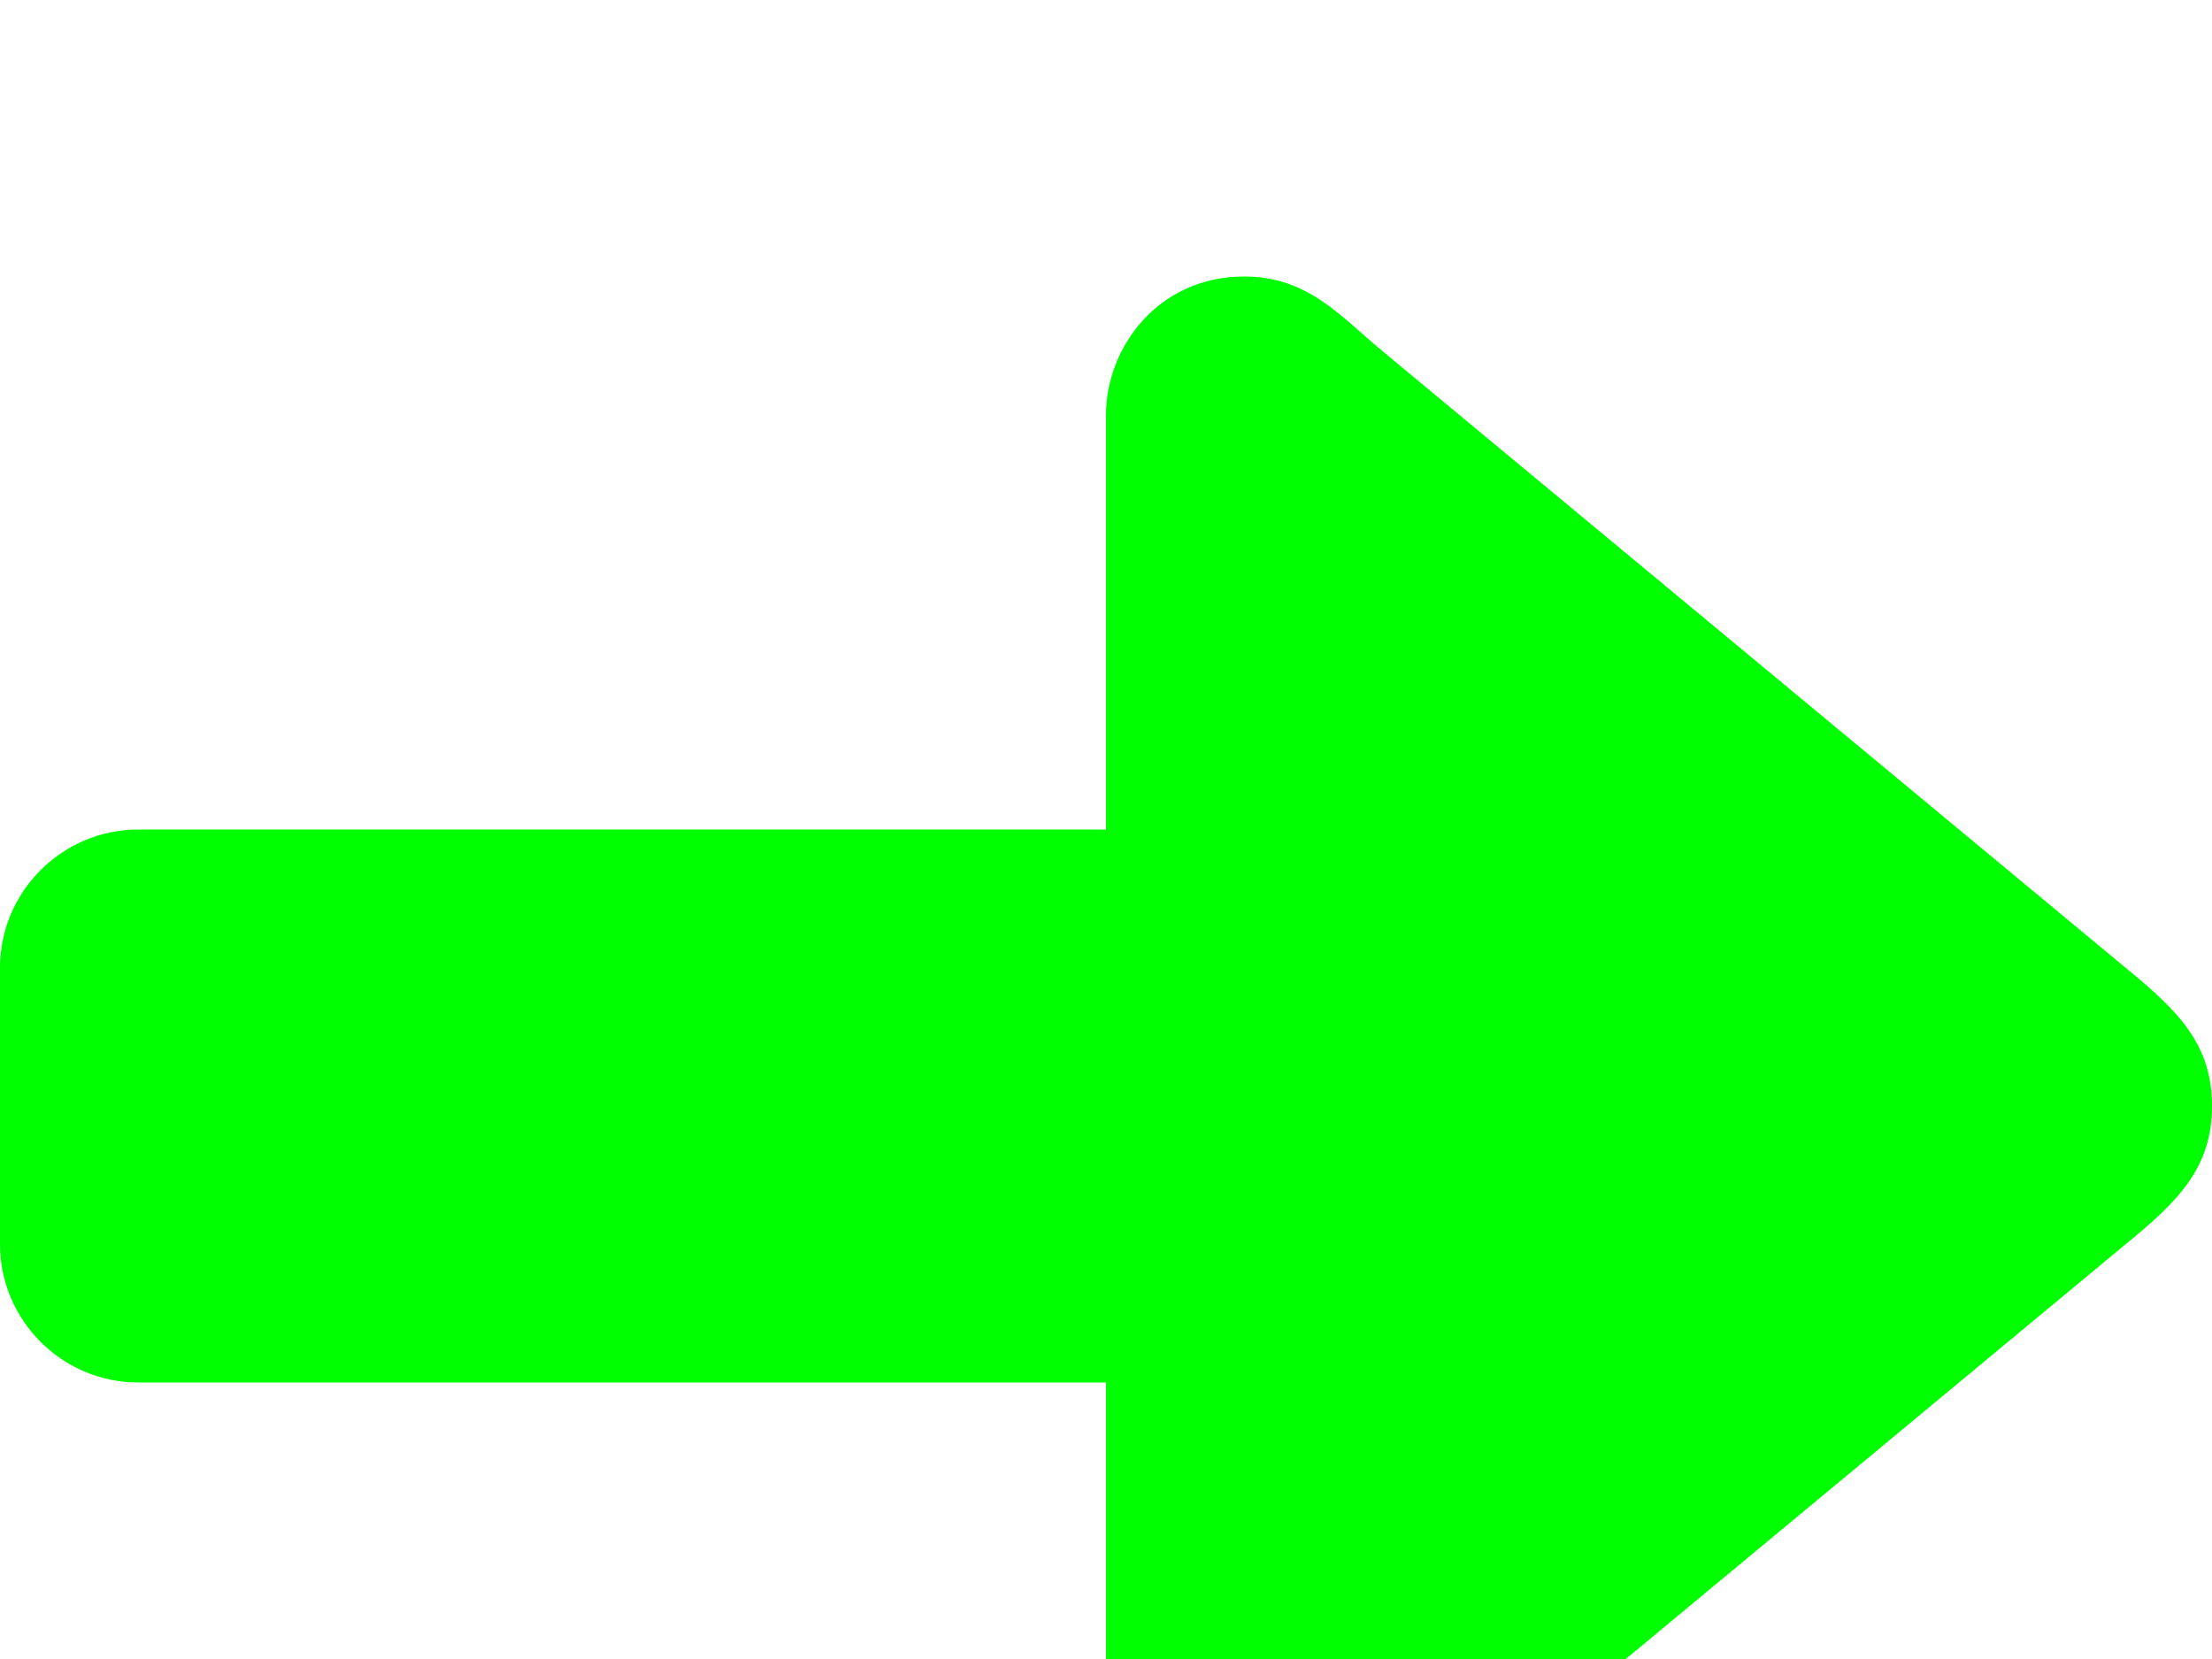
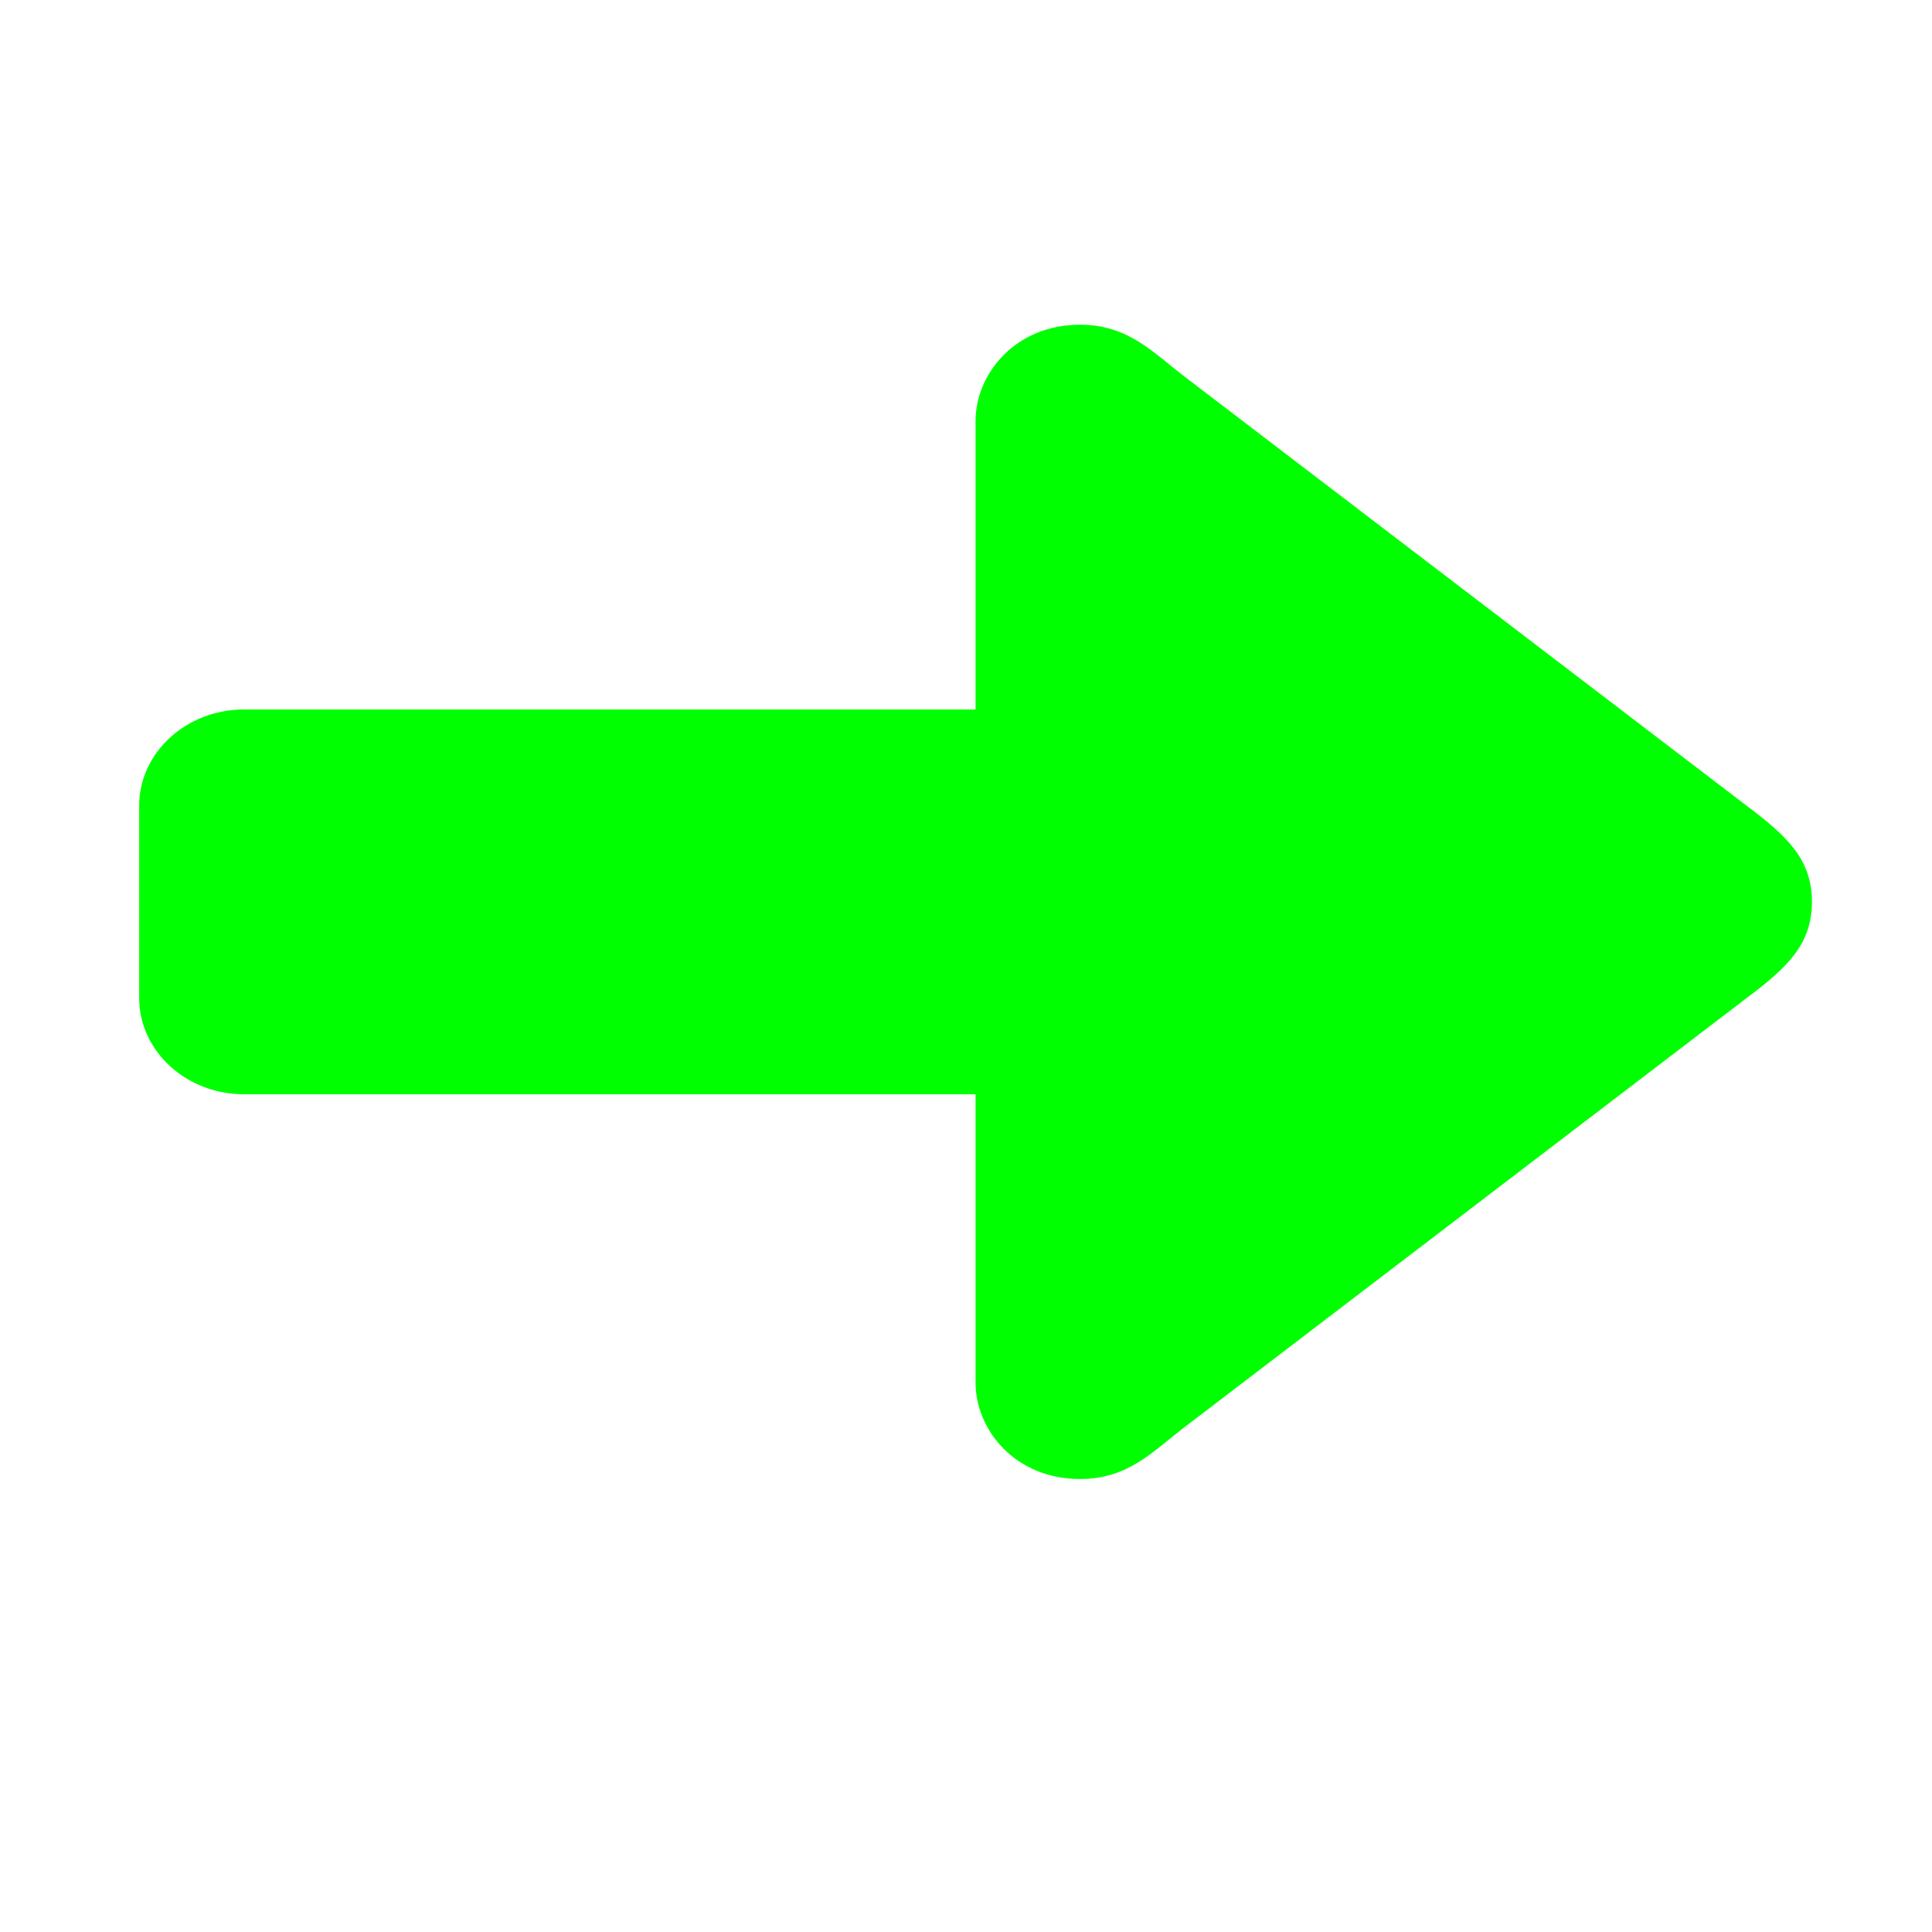
- <svg>
-   <g>
-     <path fill="#00ff00" d="m15.375,7l-5.375,-4.46c-0.305,-0.253 -0.539,-0.54 -1,-0.54c-0.625,0 -1,0.516 -1,1l0,3l-7,0c-0.55,0 -1,0.45 -1,1l0,2c0,0.55 0.45,1 1,1l7,0l0,3c0,0.484 0.375,1 1,1c0.461,0 0.695,-0.287 1,-0.54l5.375,-4.46c0.383,-0.312 0.625,-0.555 0.625,-1s-0.242,-0.687 -0.625,-1z" />
+ <svg xmlns="http://www.w3.org/2000/svg" viewBox="0 0 24 24" width="24" height="24">
+   <g transform="matrix(1.298729,0,0,1.194915,1.728814,1.644068)">
+     <path d="M 15.375,7 10,2.54 C 9.695,2.287 9.461,2 9,2 8.375,2 8,2.516 8,3 V 6 H 1 C 0.45,6 0,6.45 0,7 v 2 c 0,0.55 0.45,1 1,1 h 7 v 3 c 0,0.484 0.375,1 1,1 0.461,0 0.695,-0.287 1,-0.54 L 15.375,9 C 15.758,8.688 16,8.445 16,8 16,7.555 15.758,7.313 15.375,7 Z" style="fill:#00ff00" />
  </g>
</svg>
